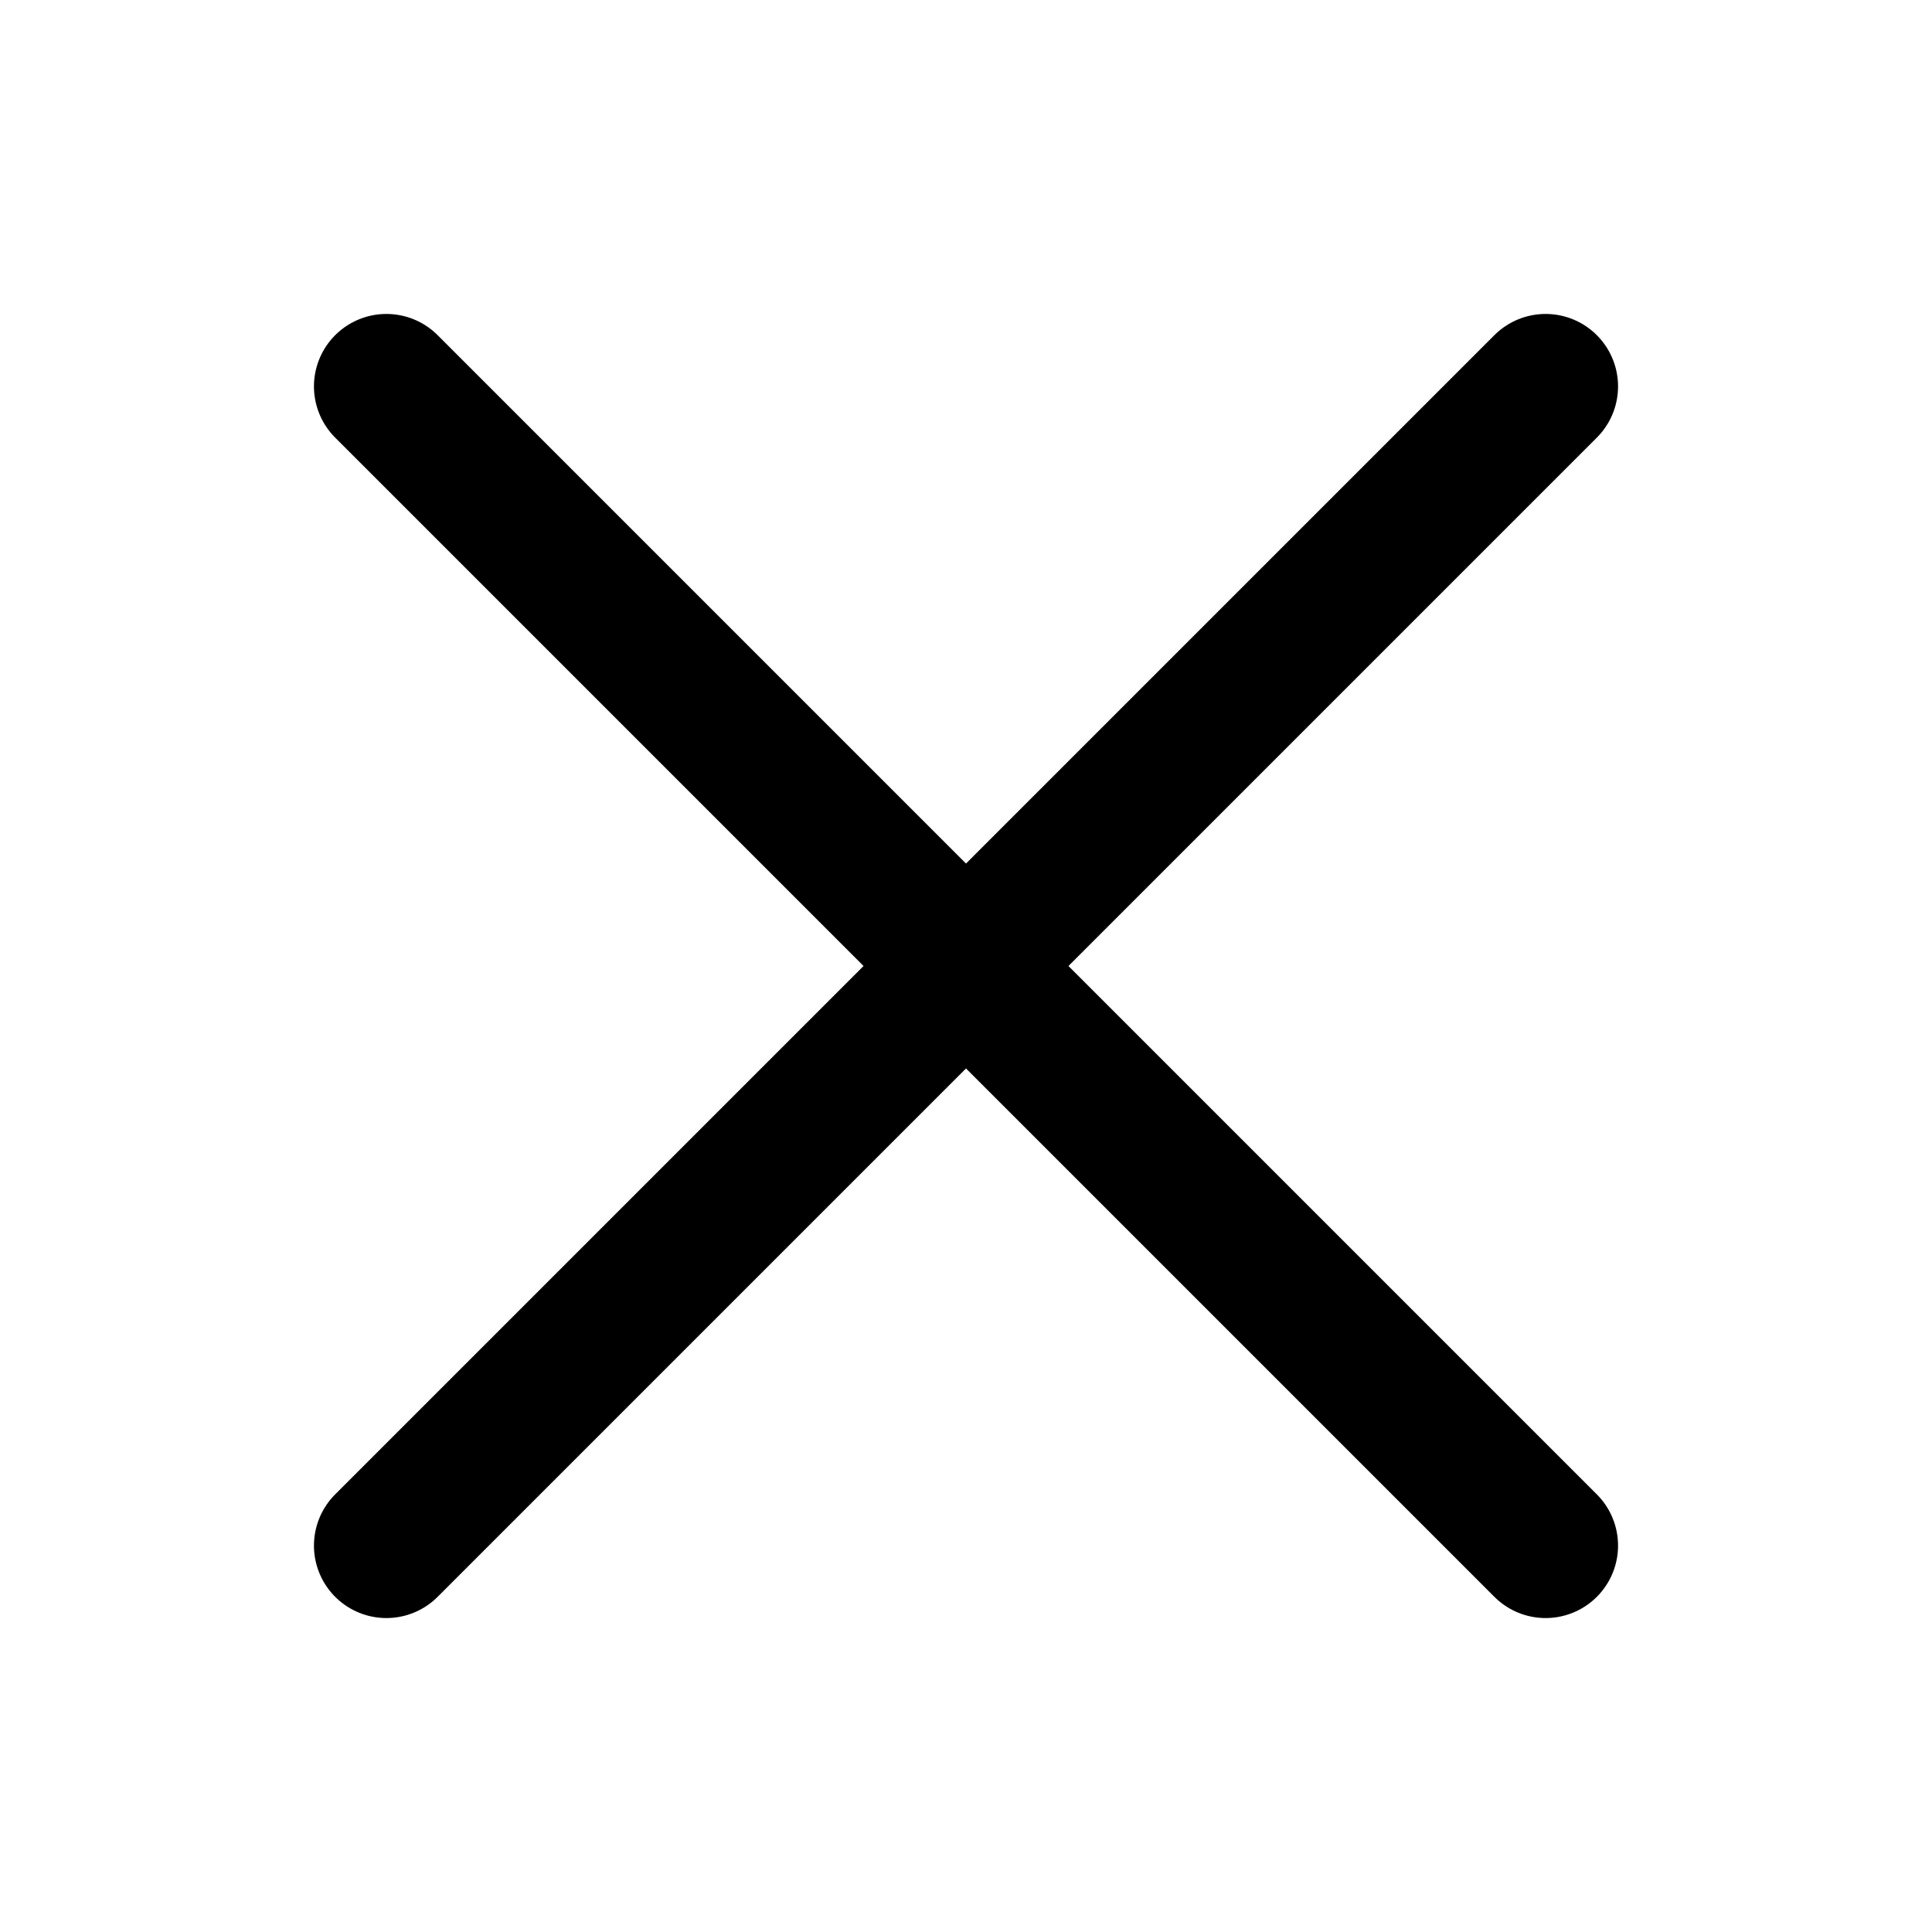
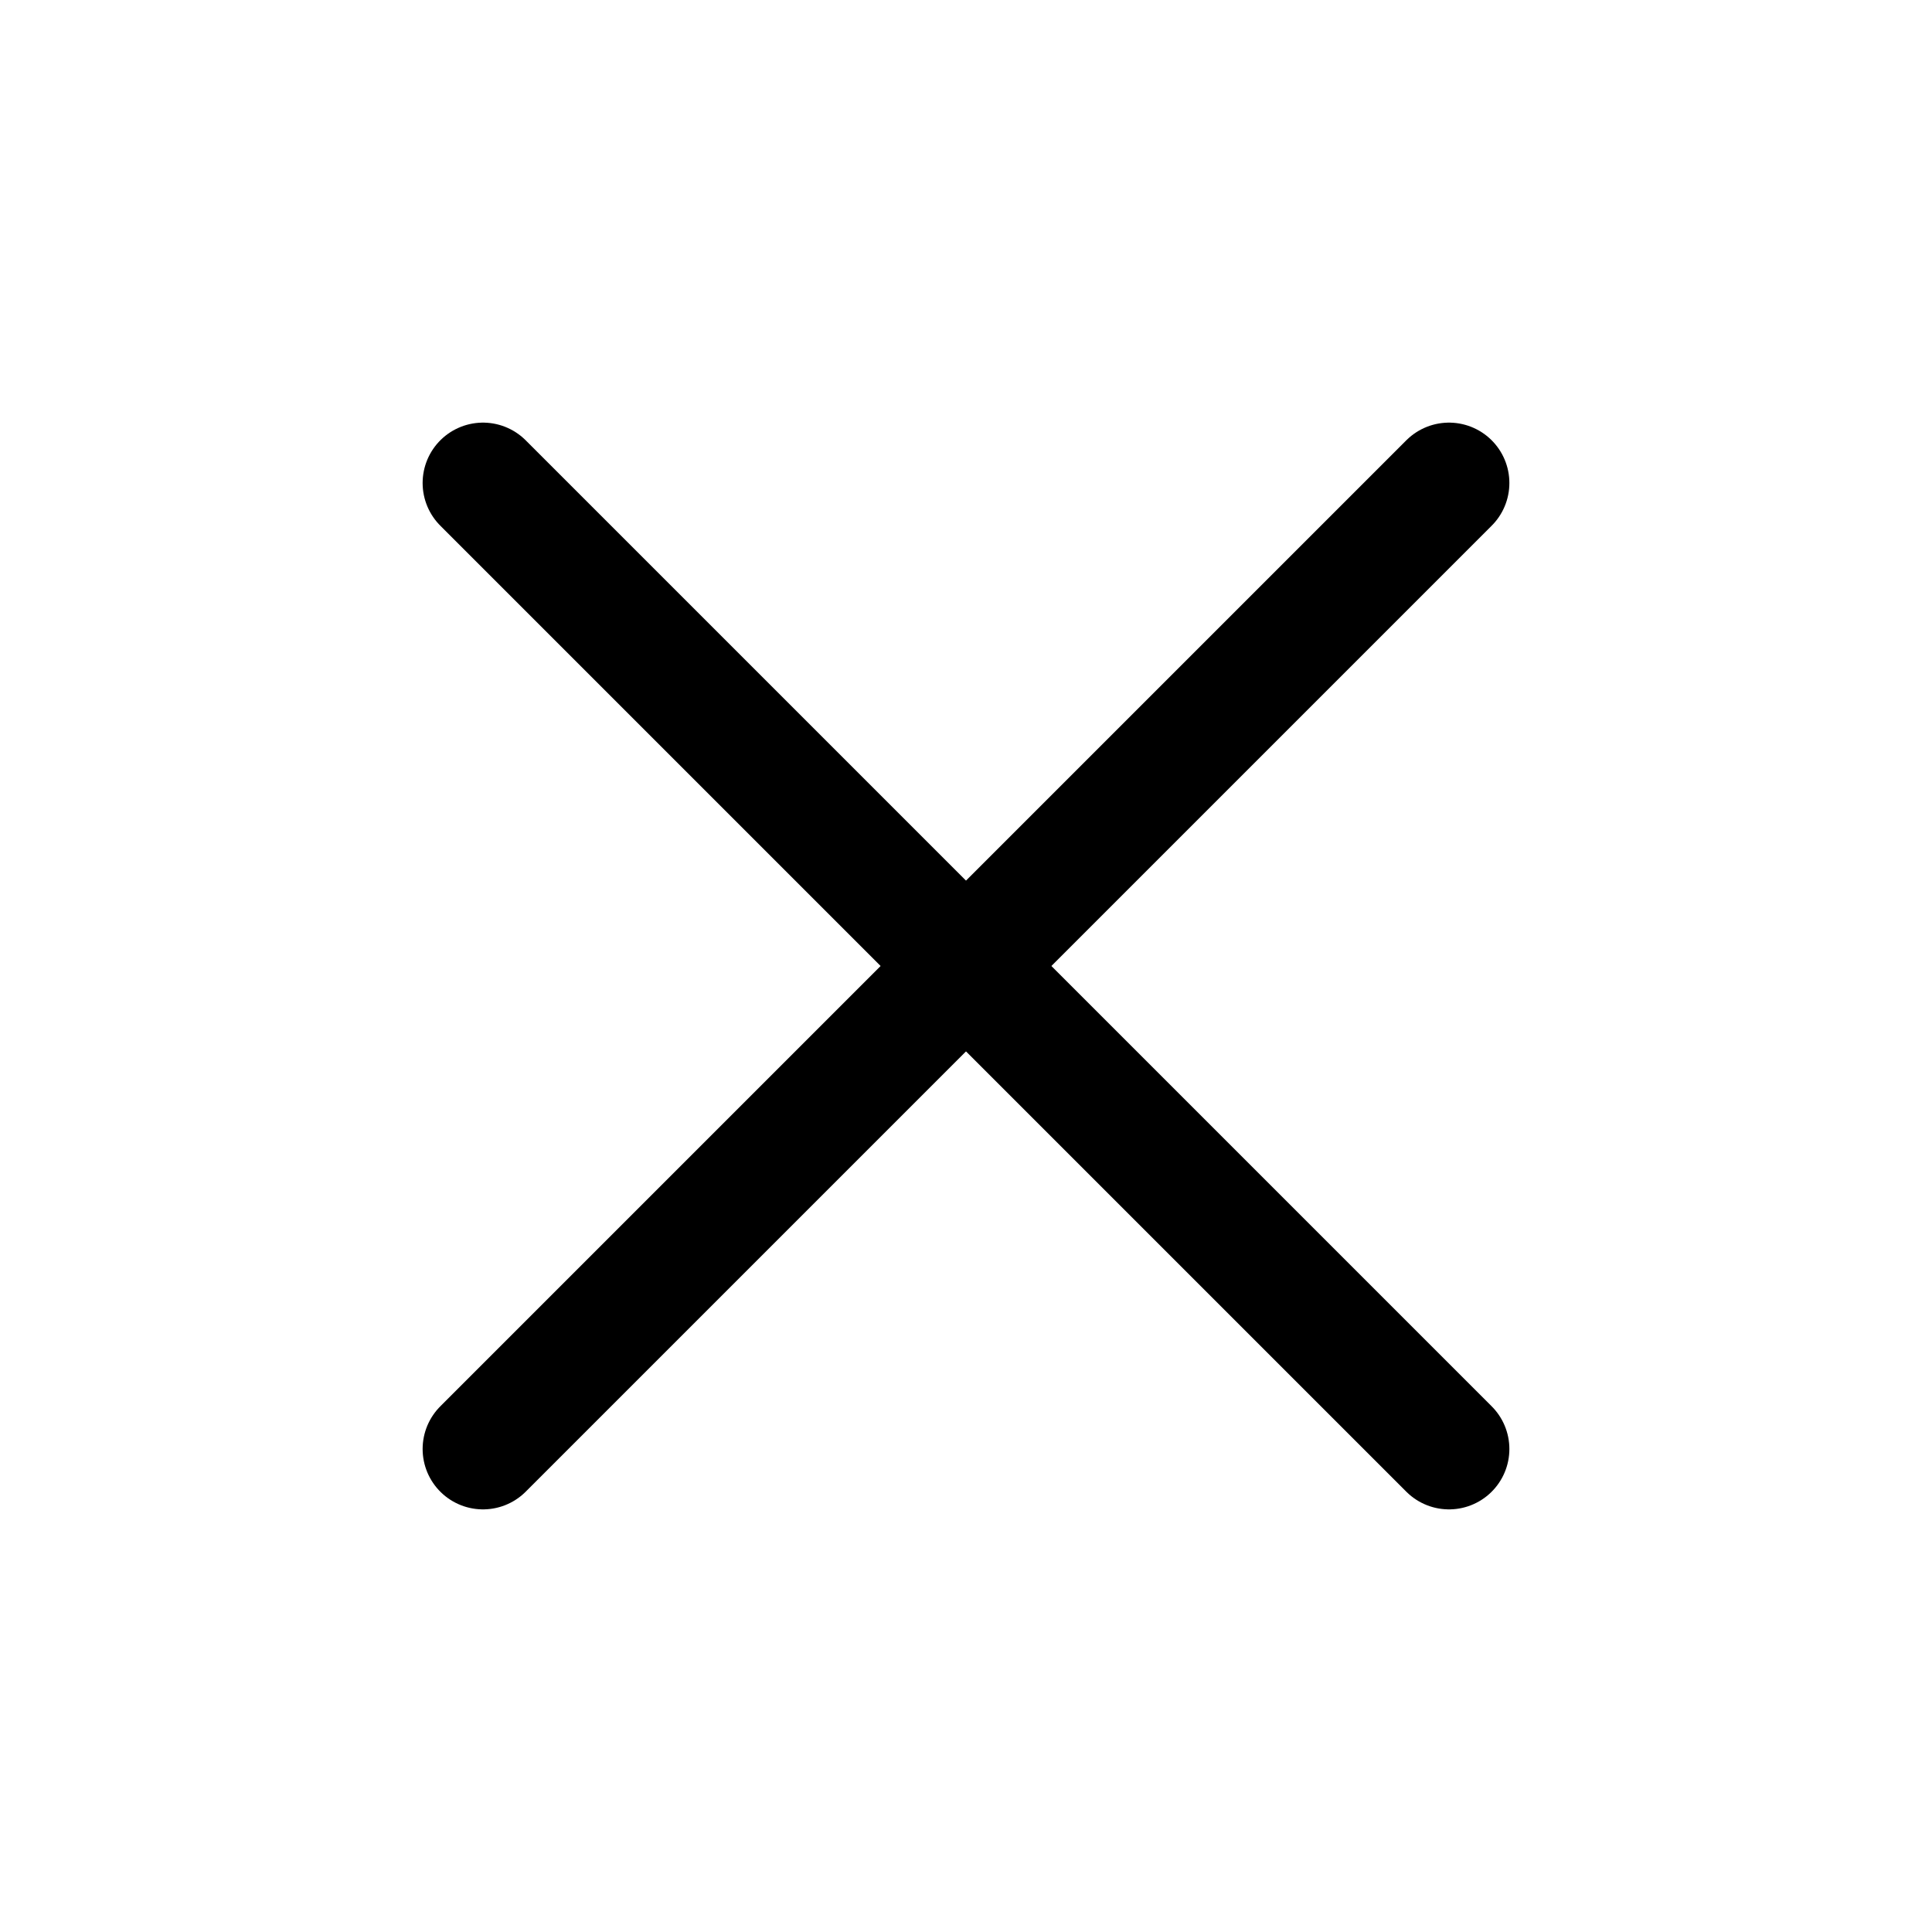
- <svg xmlns="http://www.w3.org/2000/svg" viewBox="2 2 20 20" stroke-width="1.5" stroke="currentColor" fill="none" stroke-linecap="round" stroke-linejoin="round">
+ <svg xmlns="http://www.w3.org/2000/svg" viewBox="0 0 24 24" stroke-width="1.5" stroke="currentColor" fill="none" stroke-linecap="round" stroke-linejoin="round">
  <line x1="18" y1="6" x2="6" y2="18" />
  <line x1="6" y1="6" x2="18" y2="18" />
</svg>
